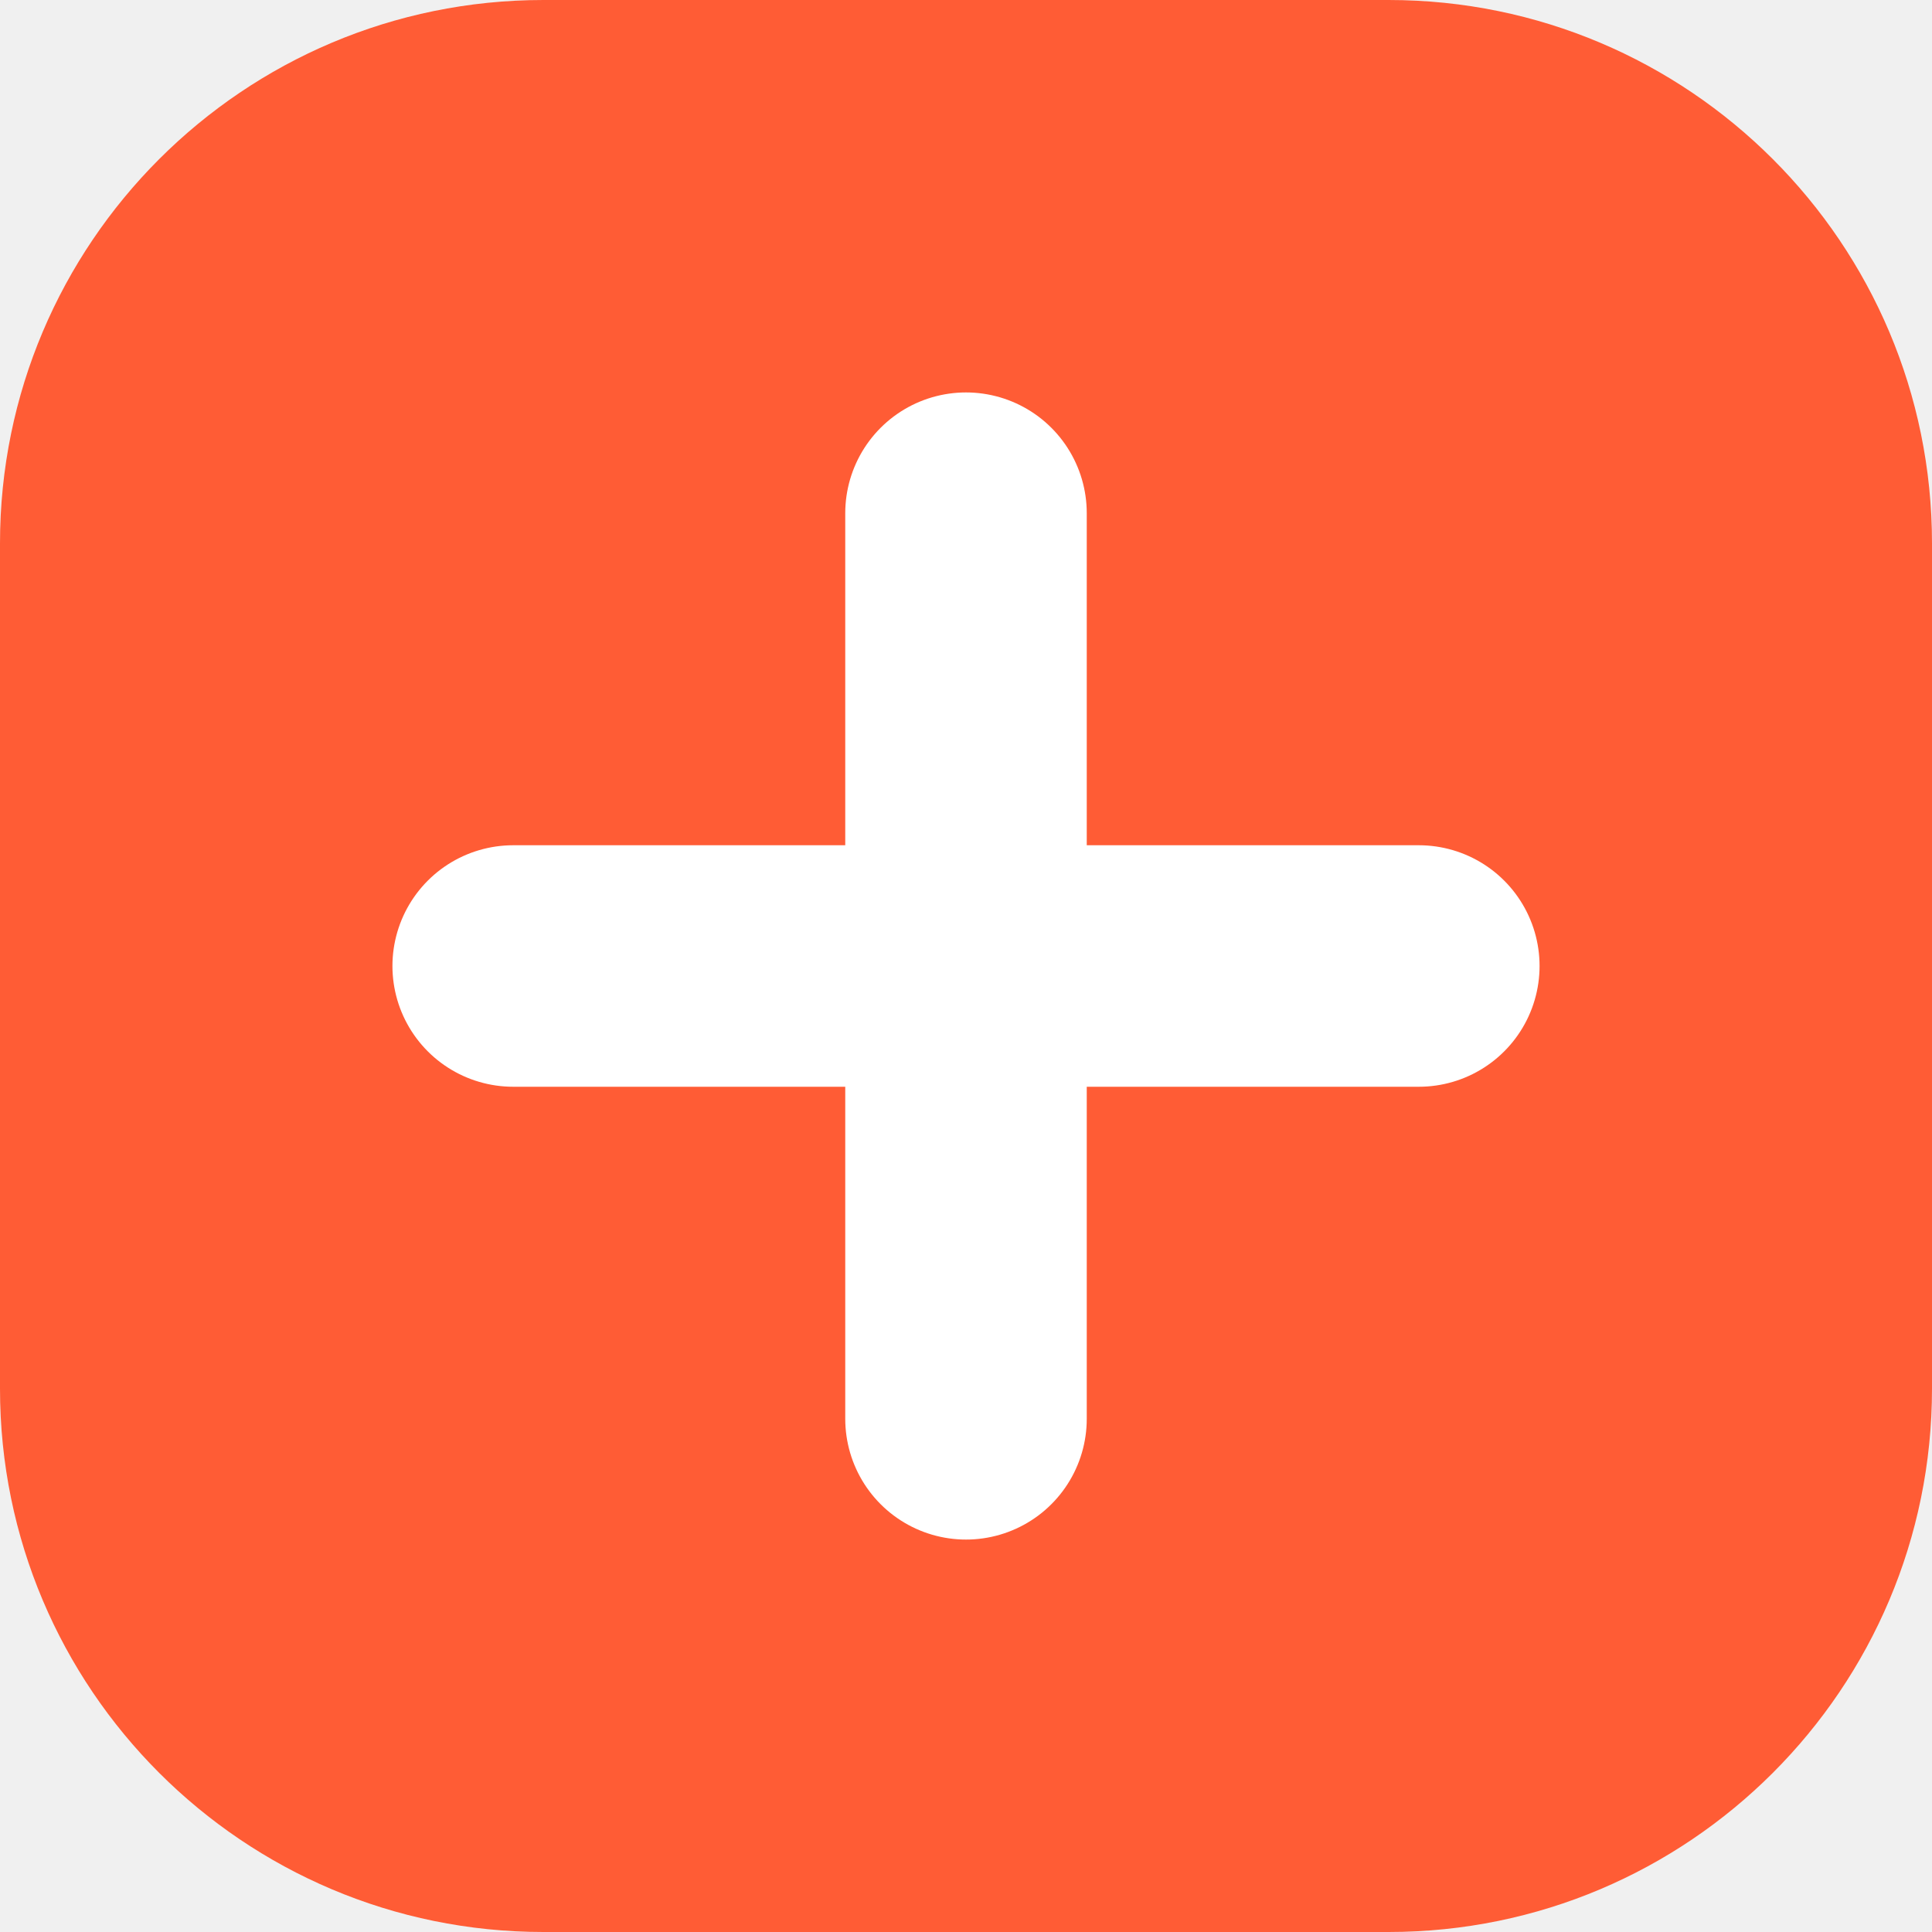
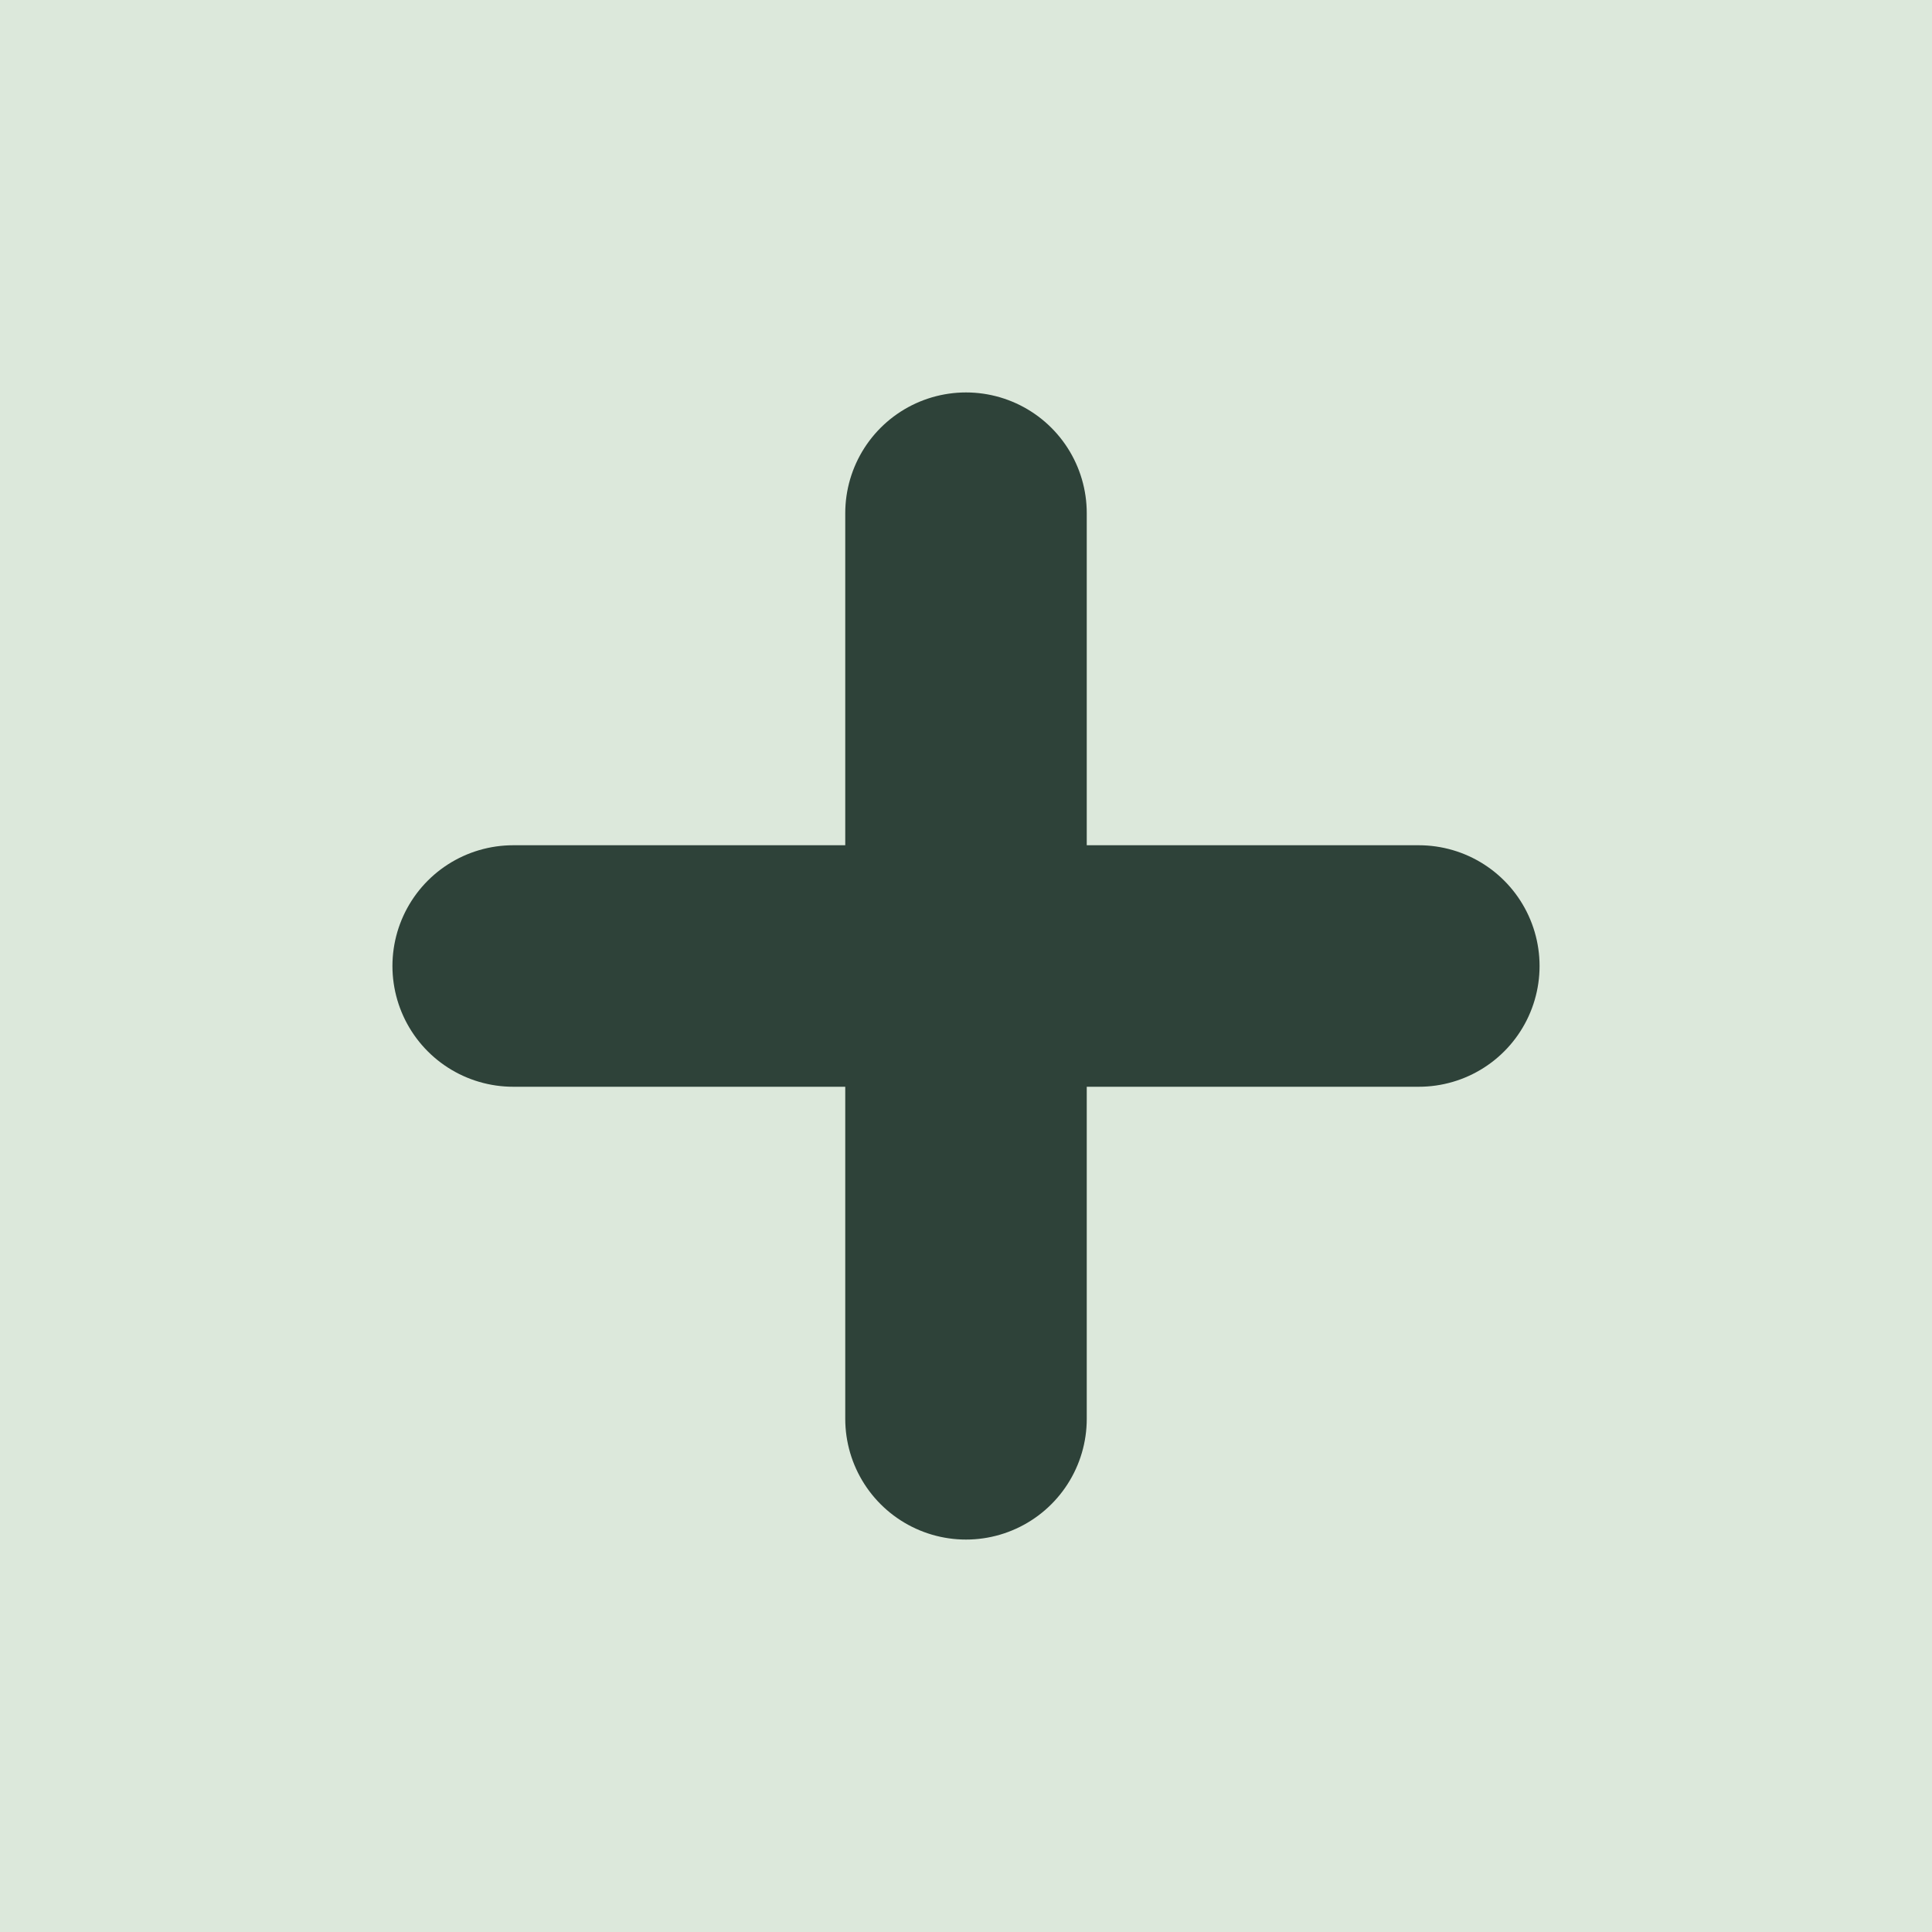
<svg xmlns="http://www.w3.org/2000/svg" viewBox="0 0 64 64">
-   <rect width="64" height="64" rx="18" fill="#ff5c35" />
-   <path d="M32 17v30M17 32h30" stroke="#fff" stroke-width="8" stroke-linecap="round" />
+   <rect width="64" height="64" fill="#dce8db" />
+   <path d="M32 17v30M17 32h30" stroke="#2e4239" stroke-width="8" stroke-linecap="round" />
</svg>
